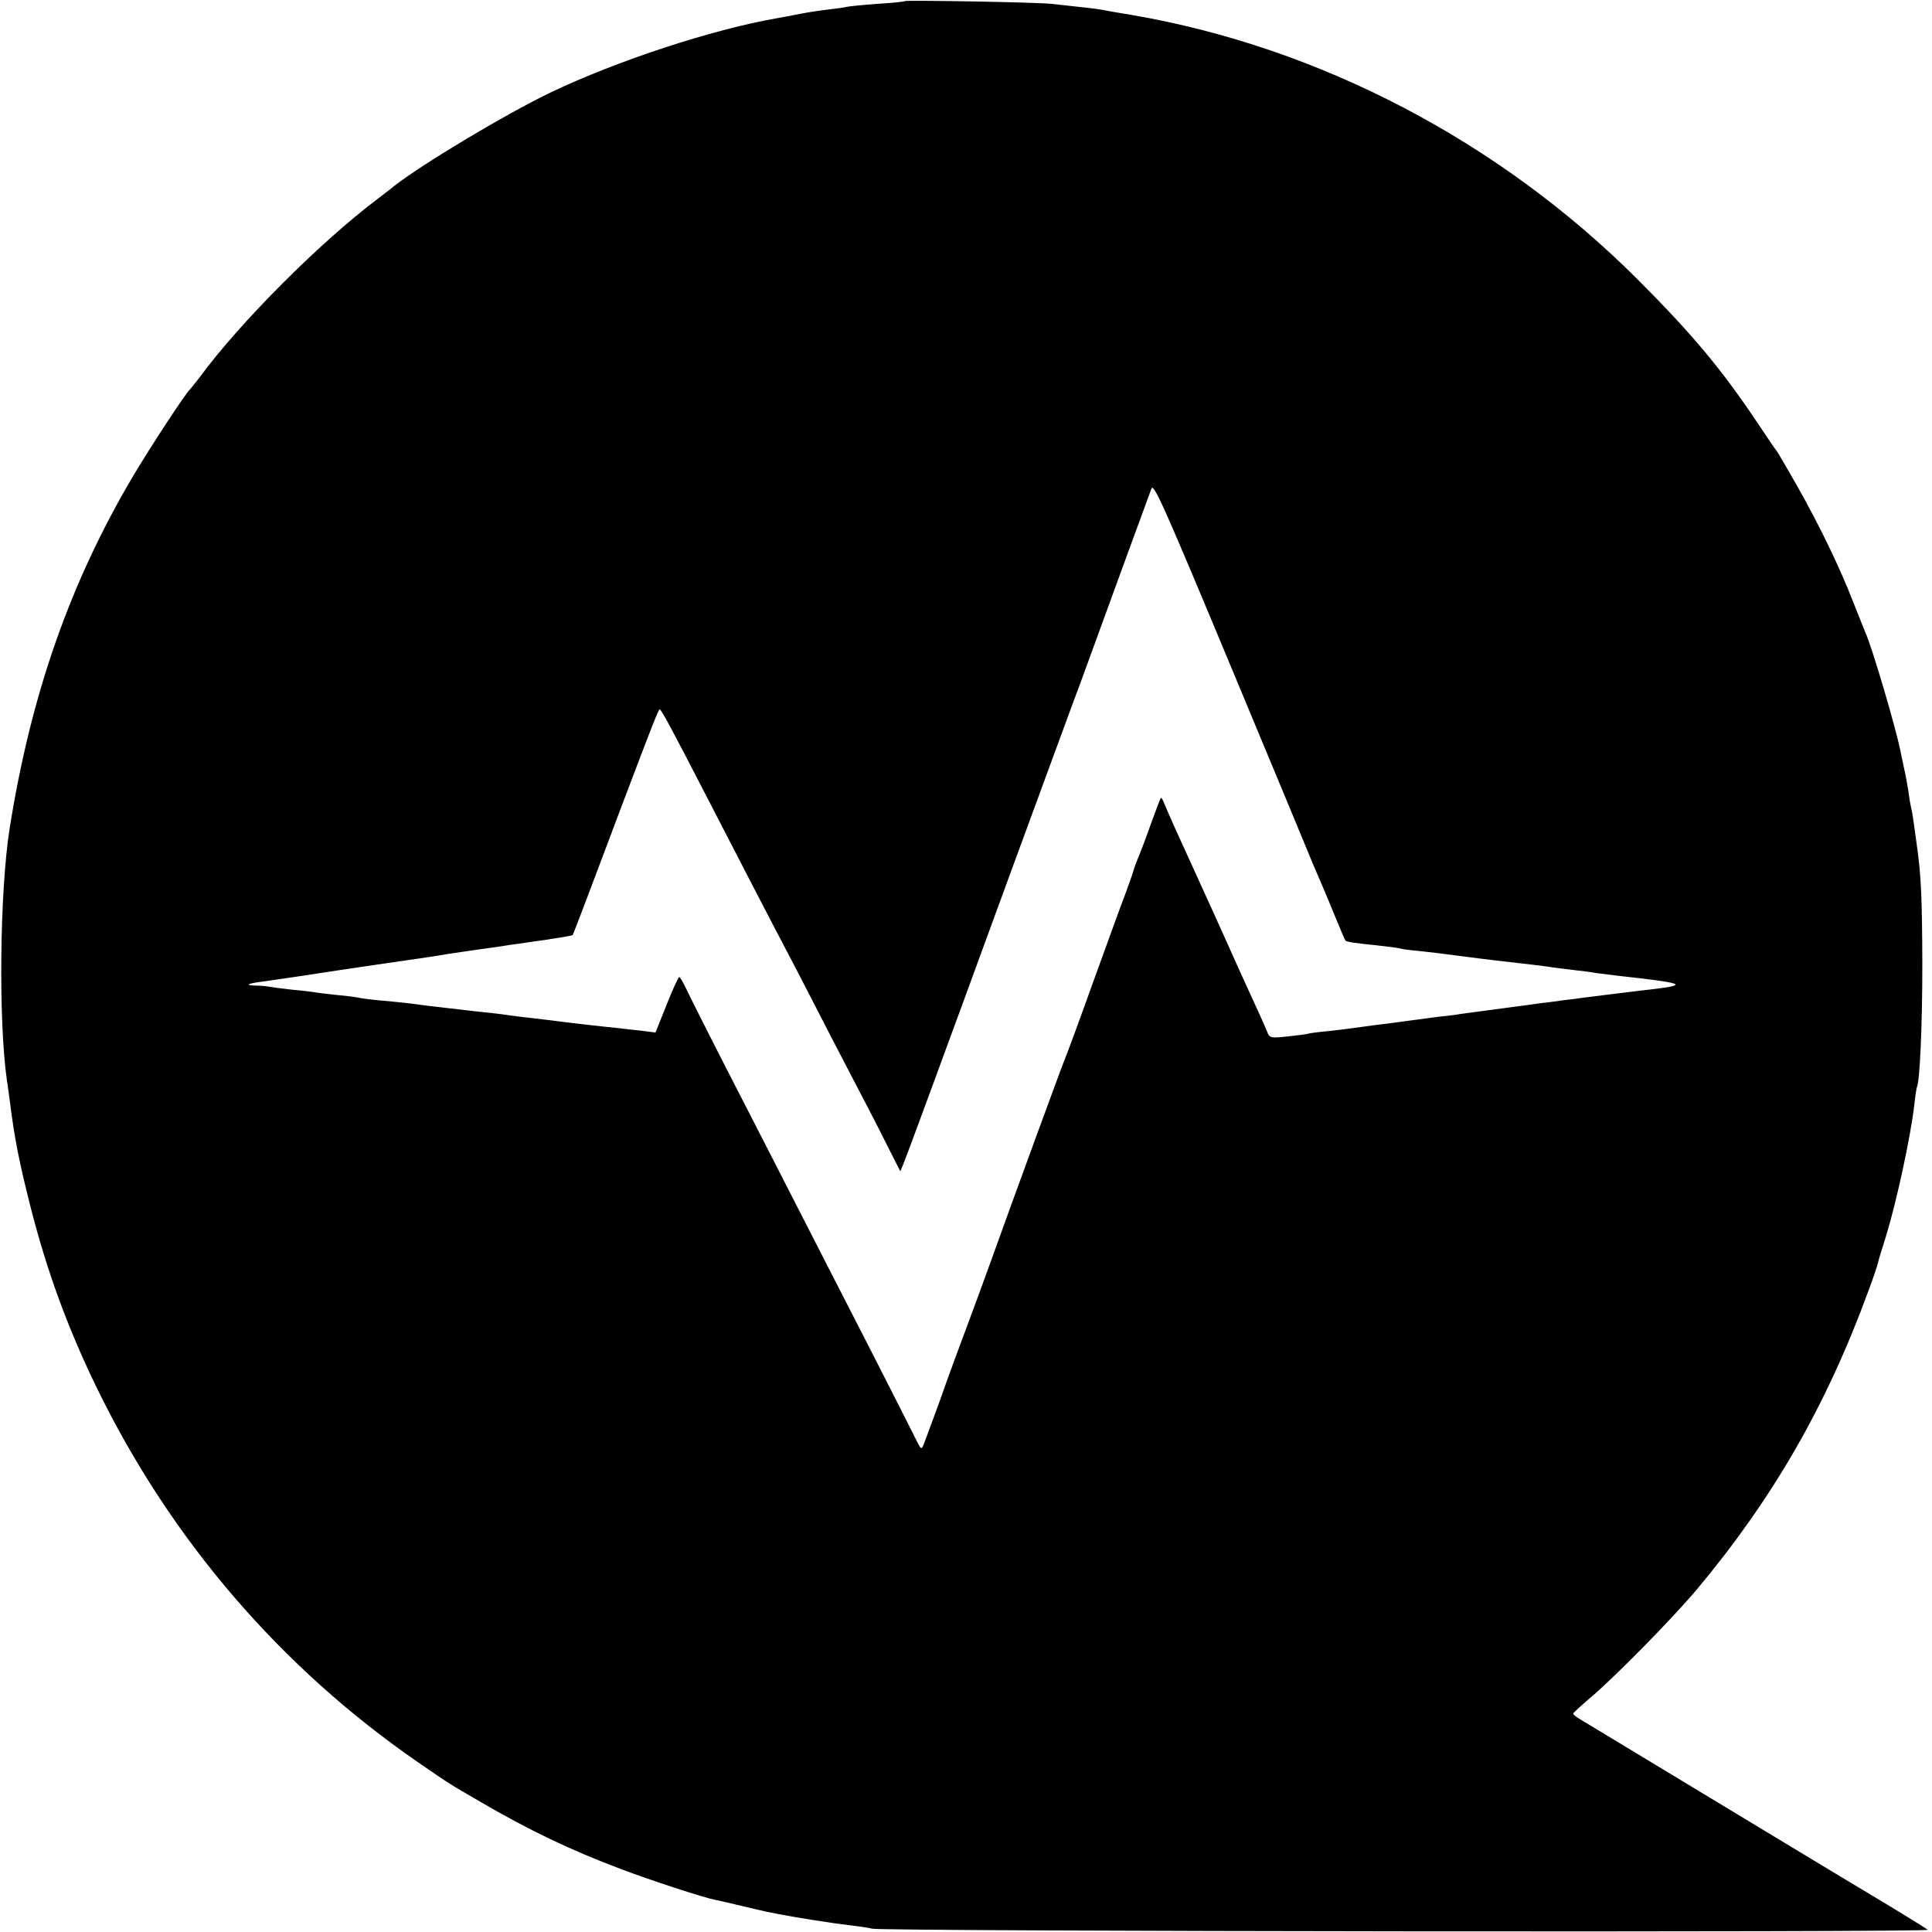
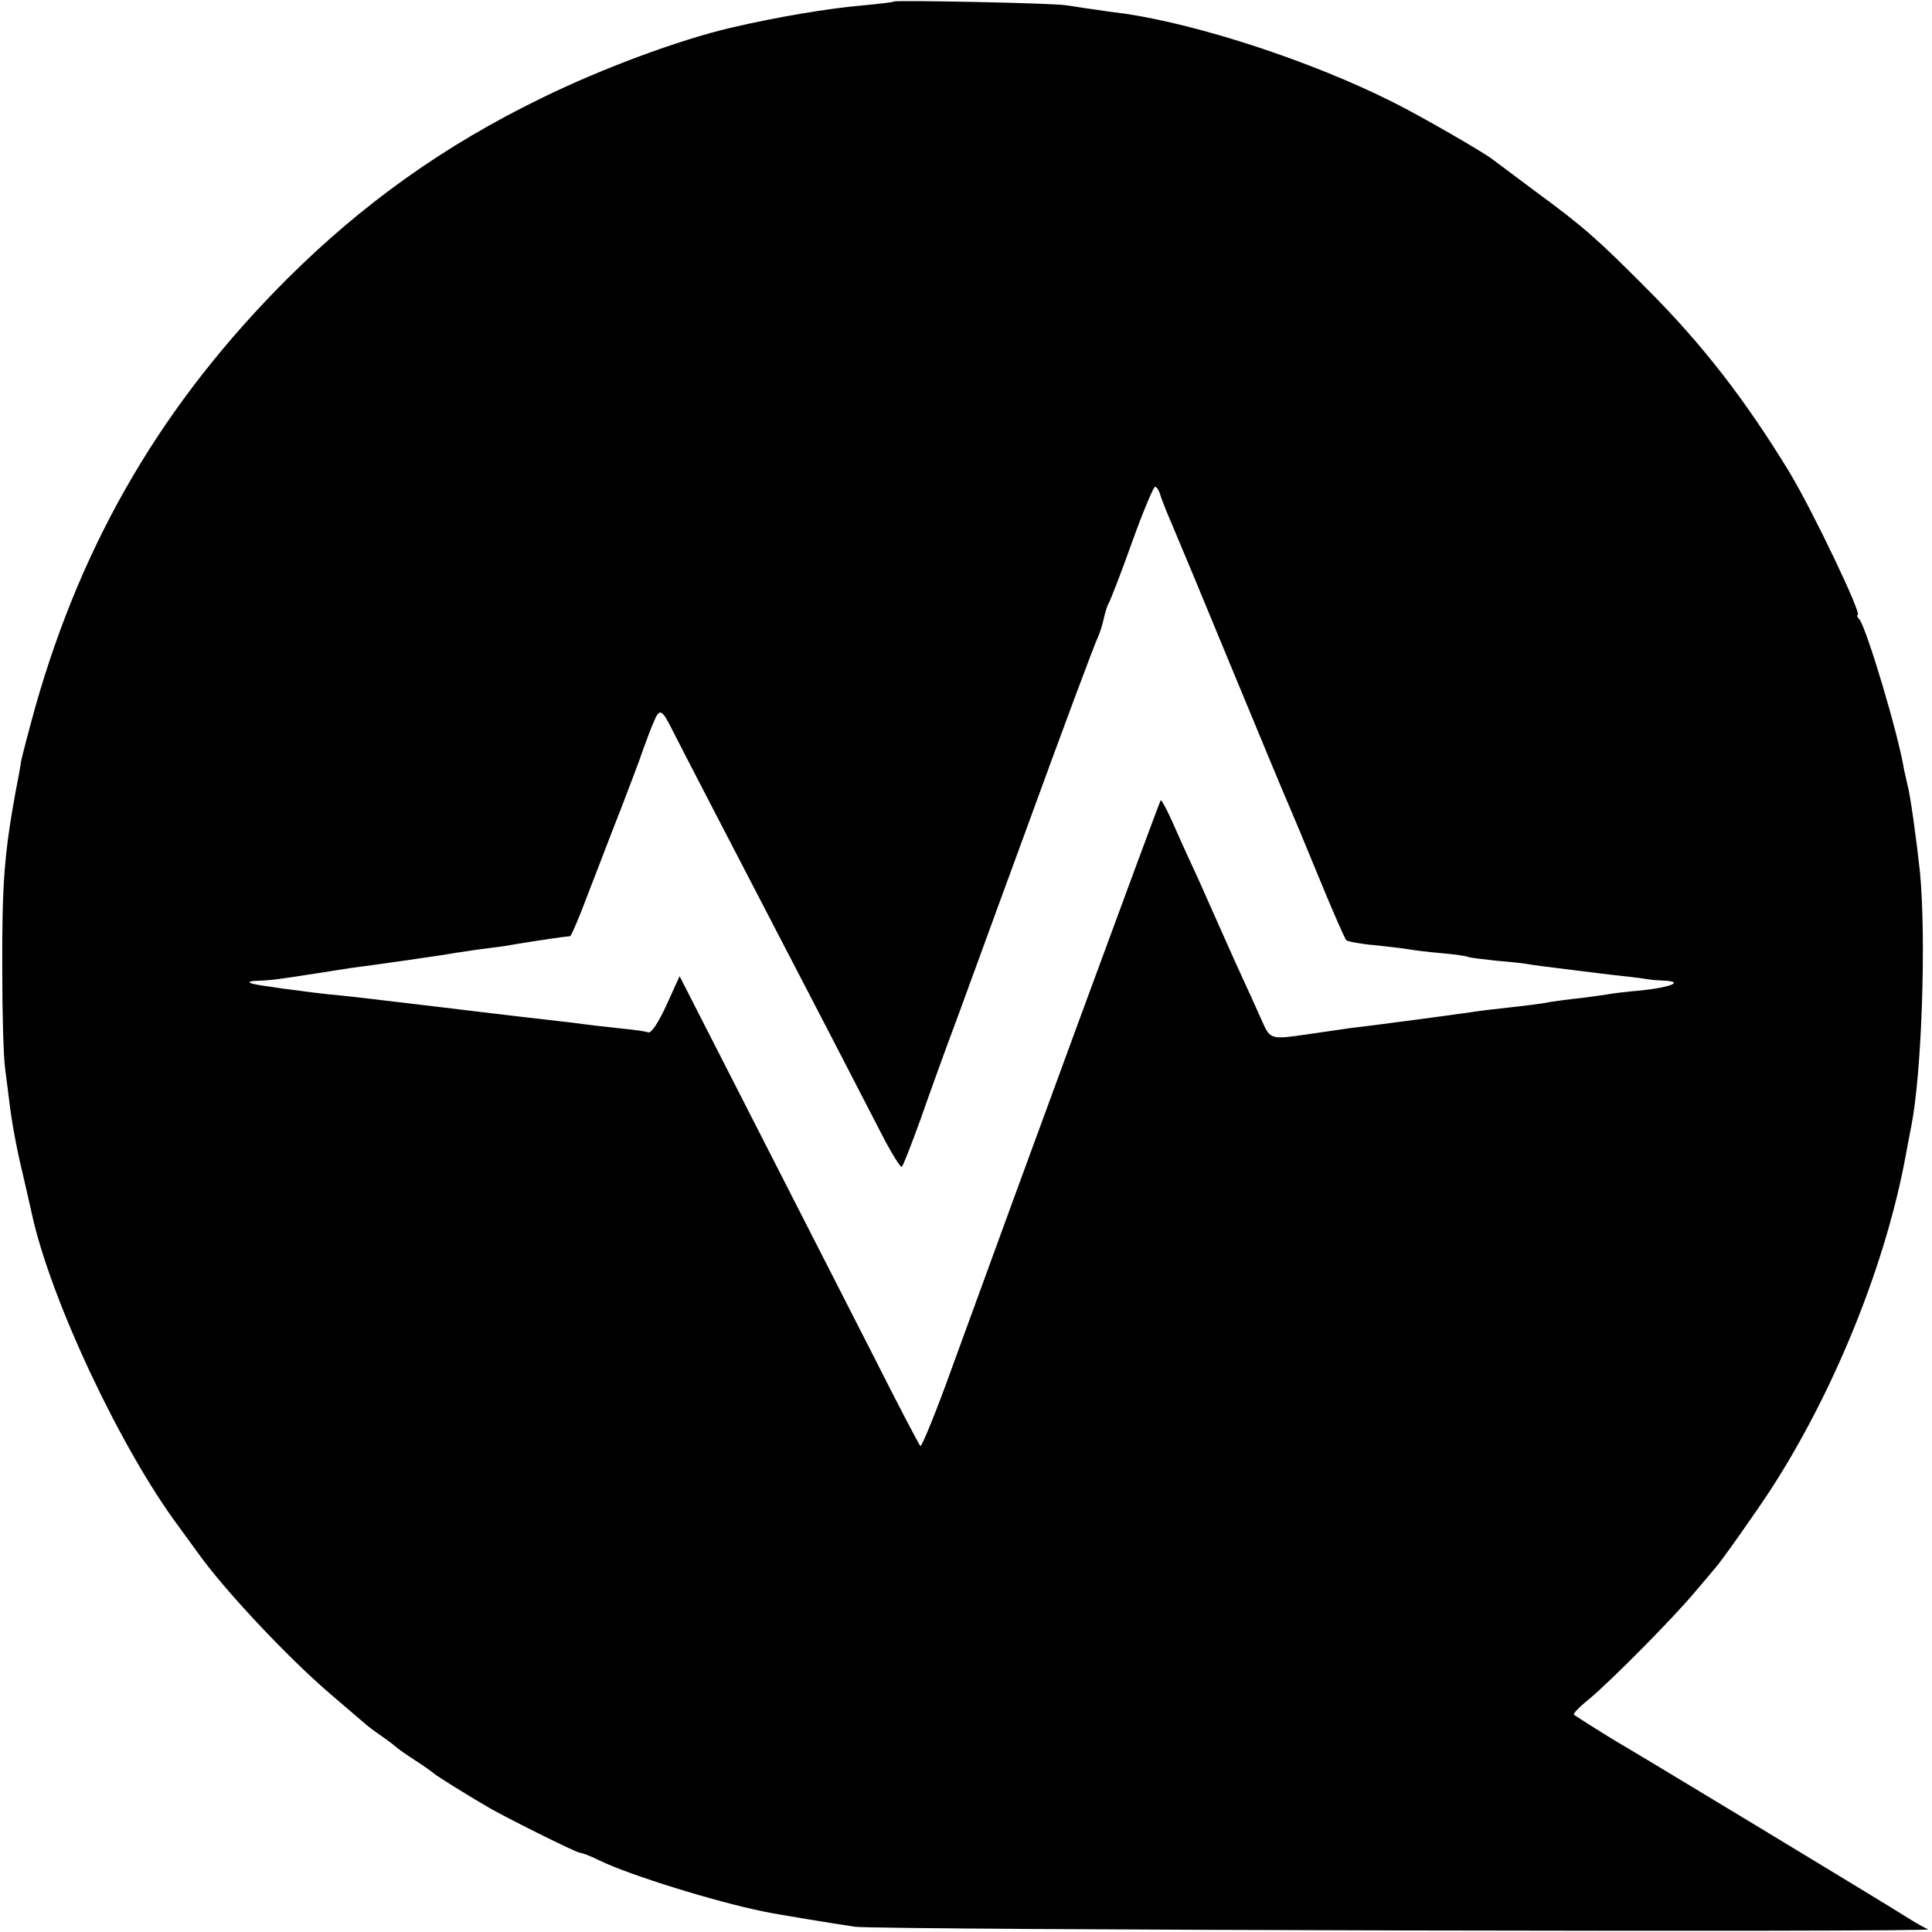
- <svg xmlns="http://www.w3.org/2000/svg" version="1.0" width="700pt" height="700pt" viewBox="0 0 700 700" preserveAspectRatio="xMidYMid meet">
-   <g transform="translate(0,700) scale(0.1,-0.1)" fill="#000000" stroke="none">
-     <path d="M3279 6996 c-2 -2 -48 -7 -102 -10 -53 -4 -103 -9 -110 -11 -6 -2 -34 -6 -62 -9 -27 -3 -75 -10 -105 -16 -30 -6 -68 -13 -85 -16 -235 -41 -579 -154 -820 -269 -164 -79 -463 -258 -567 -339 -14 -12 -41 -32 -59 -46 -209 -157 -501 -450 -644 -645 -17 -22 -33 -42 -36 -45 -16 -14 -144 -209 -208 -317 -228 -386 -369 -790 -446 -1274 -36 -228 -41 -696 -10 -913 3 -17 7 -49 10 -71 17 -135 32 -216 76 -389 58 -228 133 -435 239 -653 268 -551 667 -1015 1166 -1359 116 -80 112 -77 224 -142 178 -104 329 -176 510 -244 105 -40 301 -104 343 -112 12 -2 54 -12 92 -21 39 -9 79 -19 90 -21 11 -2 31 -6 45 -9 61 -12 200 -34 255 -40 33 -4 71 -9 85 -13 41 -10 3836 -14 3825 -4 -6 5 -111 70 -235 144 -124 74 -398 240 -610 368 -212 128 -397 240 -412 249 -16 9 -28 19 -28 22 0 3 27 28 59 55 86 72 296 285 388 394 277 331 471 668 623 1084 18 48 33 93 34 100 1 6 14 49 29 96 39 127 89 359 103 477 3 32 8 60 9 63 11 19 20 225 20 450 -1 237 -4 315 -20 428 -12 88 -16 118 -20 132 -2 8 -7 35 -10 60 -4 25 -11 65 -17 90 -5 25 -11 53 -13 62 -18 88 -102 372 -125 423 -5 11 -25 63 -46 115 -48 124 -122 277 -203 420 -36 63 -69 120 -73 125 -5 6 -34 48 -65 95 -133 200 -241 329 -442 530 -499 498 -1149 838 -1826 955 -49 8 -101 17 -115 20 -23 4 -51 7 -180 21 -55 6 -526 14 -531 10z m1480 -3131 c27 -63 43 -99 76 -180 20 -49 38 -91 40 -93 4 -5 42 -10 112 -17 37 -4 75 -9 84 -11 9 -3 39 -7 65 -9 46 -5 82 -9 164 -20 67 -9 152 -19 250 -30 25 -3 59 -7 75 -10 17 -2 53 -7 80 -10 28 -3 61 -7 75 -10 14 -2 45 -6 70 -9 254 -28 272 -34 139 -50 -30 -3 -67 -8 -84 -10 -16 -2 -57 -7 -90 -11 -33 -4 -69 -9 -80 -10 -11 -2 -42 -6 -70 -9 -27 -4 -66 -9 -85 -11 -54 -8 -98 -13 -185 -25 -44 -6 -91 -12 -105 -14 -14 -3 -49 -7 -79 -10 -29 -4 -83 -11 -120 -16 -36 -5 -88 -12 -116 -15 -27 -4 -60 -8 -73 -10 -13 -2 -53 -7 -90 -11 -37 -3 -69 -8 -72 -9 -3 -2 -36 -6 -73 -10 -64 -7 -67 -6 -76 17 -5 12 -22 52 -39 88 -17 36 -83 182 -147 325 -65 143 -131 288 -147 323 -16 35 -33 75 -39 89 -5 14 -11 24 -13 22 -2 -2 -18 -44 -36 -94 -17 -49 -38 -103 -45 -120 -7 -16 -16 -41 -20 -55 -4 -14 -18 -52 -30 -85 -13 -33 -64 -175 -115 -315 -50 -140 -96 -264 -101 -275 -9 -20 -197 -534 -269 -735 -21 -58 -61 -168 -90 -245 -29 -77 -60 -162 -70 -190 -17 -50 -64 -178 -82 -225 -10 -25 -10 -24 -32 20 -12 25 -89 176 -170 335 -82 160 -195 380 -251 490 -56 110 -167 326 -246 480 -79 154 -152 299 -163 323 -11 23 -22 42 -25 42 -3 0 -24 -45 -46 -101 l-40 -100 -55 7 c-30 3 -66 7 -80 9 -53 5 -156 17 -180 20 -14 2 -50 6 -80 10 -71 8 -129 15 -160 20 -14 2 -54 6 -90 10 -36 4 -78 9 -95 11 -55 6 -120 14 -155 19 -19 2 -64 7 -100 10 -36 3 -72 8 -80 10 -8 2 -44 7 -80 10 -36 4 -72 8 -80 10 -8 1 -44 6 -80 9 -36 4 -74 9 -85 11 -11 2 -33 4 -49 4 -42 1 -29 8 29 15 44 6 206 30 275 41 14 2 75 11 135 20 61 9 126 18 145 21 19 3 46 7 60 9 14 2 39 6 55 9 17 2 66 10 110 16 44 6 94 13 110 16 17 2 48 7 70 10 95 13 158 24 160 26 2 2 78 203 184 485 104 275 127 333 131 333 6 0 44 -71 180 -335 111 -215 210 -407 280 -540 32 -60 99 -191 150 -290 51 -99 116 -223 143 -275 27 -52 65 -126 84 -165 l35 -69 12 29 c13 32 96 256 401 1090 103 281 200 544 215 585 16 41 56 152 90 245 51 141 154 421 192 525 8 21 49 -72 294 -660 157 -377 289 -694 293 -705z" />
+ <svg xmlns="http://www.w3.org/2000/svg" version="1.0" width="512pt" height="512pt" viewBox="0 0 512 512" preserveAspectRatio="xMidYMid meet">
+   <g transform="translate(0,512) scale(0.1,-0.1)" fill="#000000" stroke="none">
+     <path d="M2369 5116 c-2 -2 -38 -6 -79 -10 -95 -8 -231 -31 -355 -60 -136 -32 -339 -107 -500 -186 -257 -125 -473 -279 -674 -479 -328 -328 -541 -690 -667 -1133 -18 -65 -35 -130 -38 -145 -2 -15 -9 -53 -15 -83 -29 -160 -36 -240 -35 -470 0 -113 3 -232 8 -265 4 -33 10 -76 12 -95 8 -61 20 -123 41 -210 8 -36 16 -69 17 -75 49 -227 235 -623 390 -831 17 -23 40 -55 51 -70 69 -97 236 -275 349 -372 43 -37 84 -72 90 -77 6 -6 27 -22 46 -35 19 -13 37 -27 40 -30 3 -3 25 -19 50 -35 25 -16 47 -32 50 -35 6 -6 101 -65 150 -93 61 -34 228 -117 237 -117 5 0 29 -9 53 -21 78 -38 306 -109 435 -135 33 -7 186 -32 240 -40 60 -9 2867 -15 2845 -7 -8 3 -33 17 -55 31 -53 34 -744 452 -770 466 -22 13 -108 67 -114 72 -3 2 15 21 40 41 59 49 223 215 279 282 25 29 50 59 55 65 15 16 104 142 146 206 164 252 299 580 355 865 8 44 17 89 19 100 28 141 40 498 23 675 -9 84 -26 207 -33 230 -2 8 -6 26 -9 40 -16 98 -99 373 -118 398 -6 6 -8 12 -5 12 13 0 -119 276 -181 379 -116 190 -229 337 -377 485 -133 134 -171 167 -295 258 -58 43 -109 82 -115 86 -26 20 -189 114 -263 151 -217 109 -511 205 -712 235 -19 2 -55 7 -80 11 -25 3 -58 9 -75 11 -34 6 -451 14 -456 10z m706 -1308 c4 -13 18 -48 31 -78 13 -30 85 -203 160 -385 75 -181 142 -343 150 -360 7 -16 43 -102 79 -190 36 -88 69 -163 73 -167 4 -3 39 -10 77 -13 39 -4 79 -9 90 -11 11 -2 49 -7 85 -10 36 -3 68 -8 71 -10 4 -2 37 -6 74 -10 37 -3 75 -7 84 -9 16 -3 49 -7 146 -19 17 -2 62 -8 100 -12 39 -4 73 -9 78 -10 4 -1 22 -2 40 -3 51 -3 12 -18 -66 -26 -37 -3 -76 -8 -86 -10 -10 -2 -42 -6 -72 -10 -30 -3 -65 -8 -79 -10 -24 -5 -48 -8 -155 -20 -27 -3 -61 -8 -75 -10 -34 -5 -243 -33 -305 -40 -27 -4 -77 -11 -110 -16 -96 -14 -99 -14 -120 34 -10 23 -34 76 -53 117 -19 41 -52 116 -74 165 -22 50 -50 113 -63 140 -13 28 -35 77 -49 109 -15 33 -28 57 -30 55 -4 -4 -373 -1008 -554 -1506 -42 -117 -80 -209 -83 -205 -4 4 -61 113 -126 242 -263 515 -418 819 -464 909 l-48 94 -35 -77 c-22 -48 -40 -74 -48 -72 -7 3 -38 7 -68 10 -30 3 -91 10 -135 16 -44 5 -102 12 -130 15 -27 3 -66 8 -85 10 -32 4 -216 26 -335 40 -27 3 -70 8 -95 10 -25 3 -61 7 -80 10 -19 2 -55 7 -80 11 -54 7 -65 14 -24 15 32 1 54 4 156 20 37 6 78 12 90 14 56 7 259 36 276 40 10 1 45 7 77 11 33 4 62 8 65 9 8 2 112 18 135 21 11 1 23 3 26 3 3 1 25 52 48 114 24 61 62 162 86 222 23 61 50 130 58 155 9 25 22 60 30 78 15 36 21 33 49 -23 18 -36 147 -285 425 -820 40 -77 96 -186 125 -242 29 -57 55 -99 58 -95 4 4 26 61 50 127 23 66 55 154 70 195 16 41 109 298 209 570 99 272 185 502 190 510 4 9 12 31 16 50 4 19 11 40 15 45 3 6 31 76 60 158 29 81 57 147 61 147 4 0 11 -10 14 -22z" />
  </g>
</svg>
